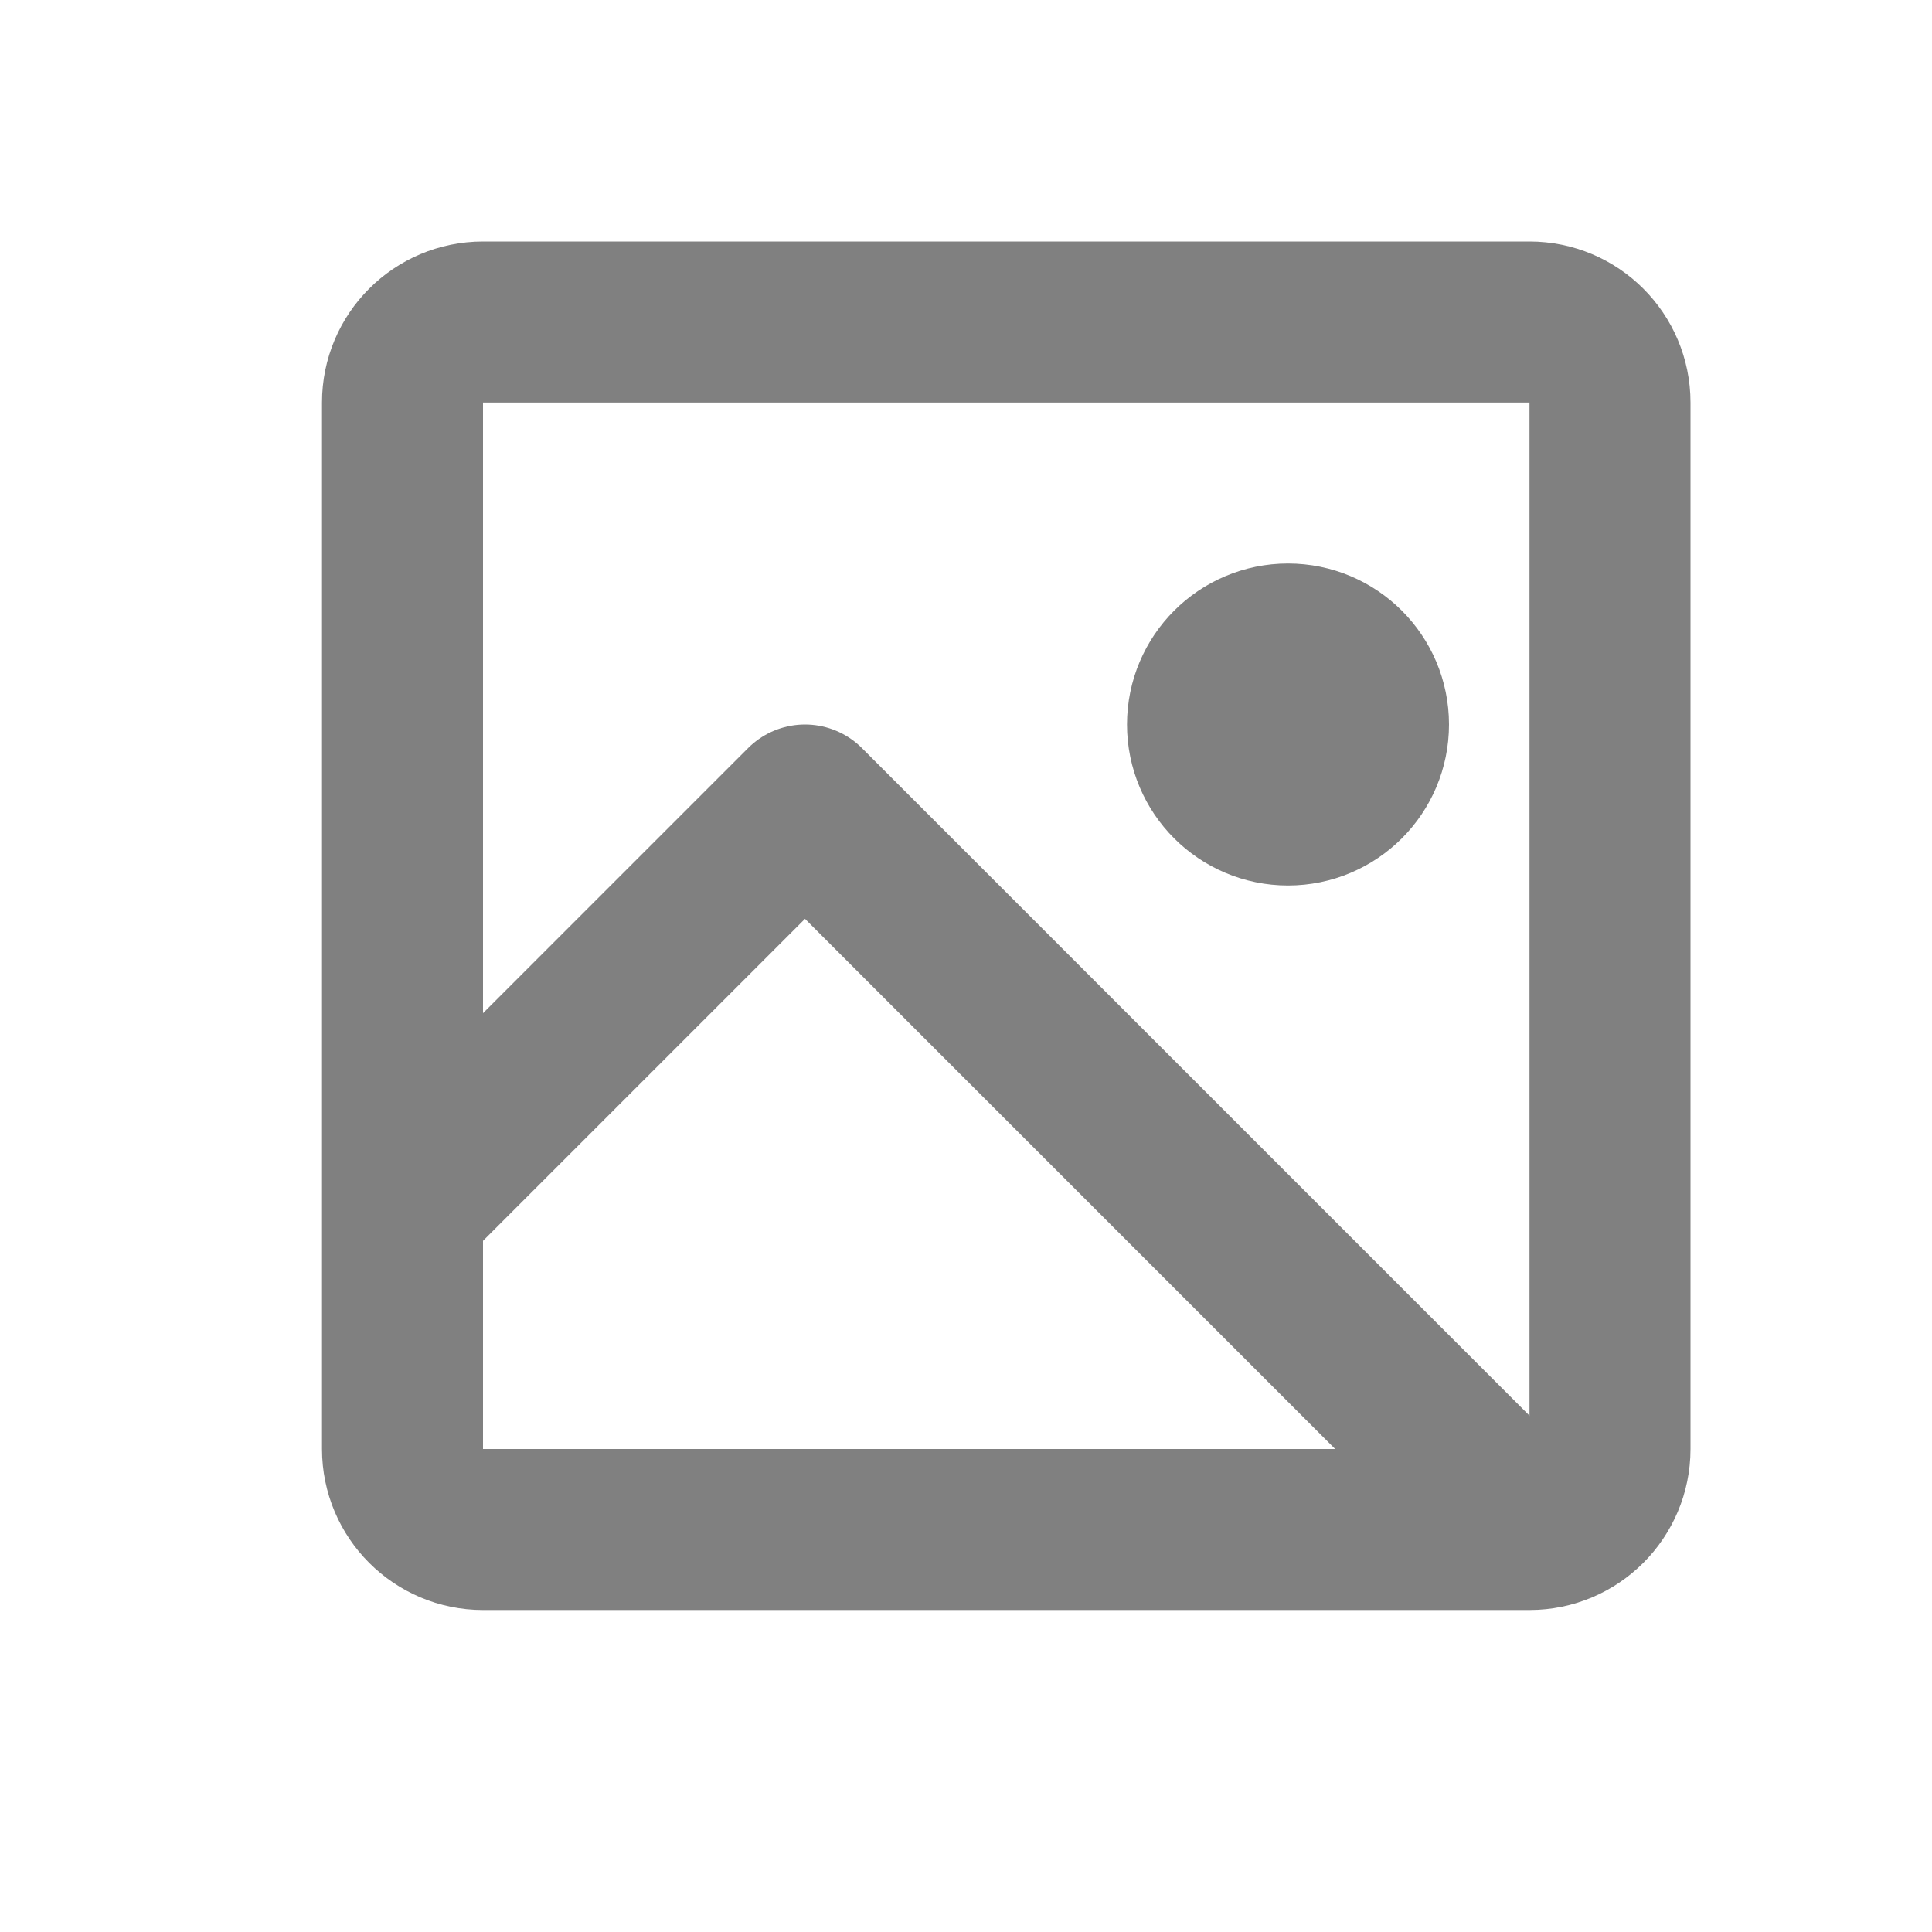
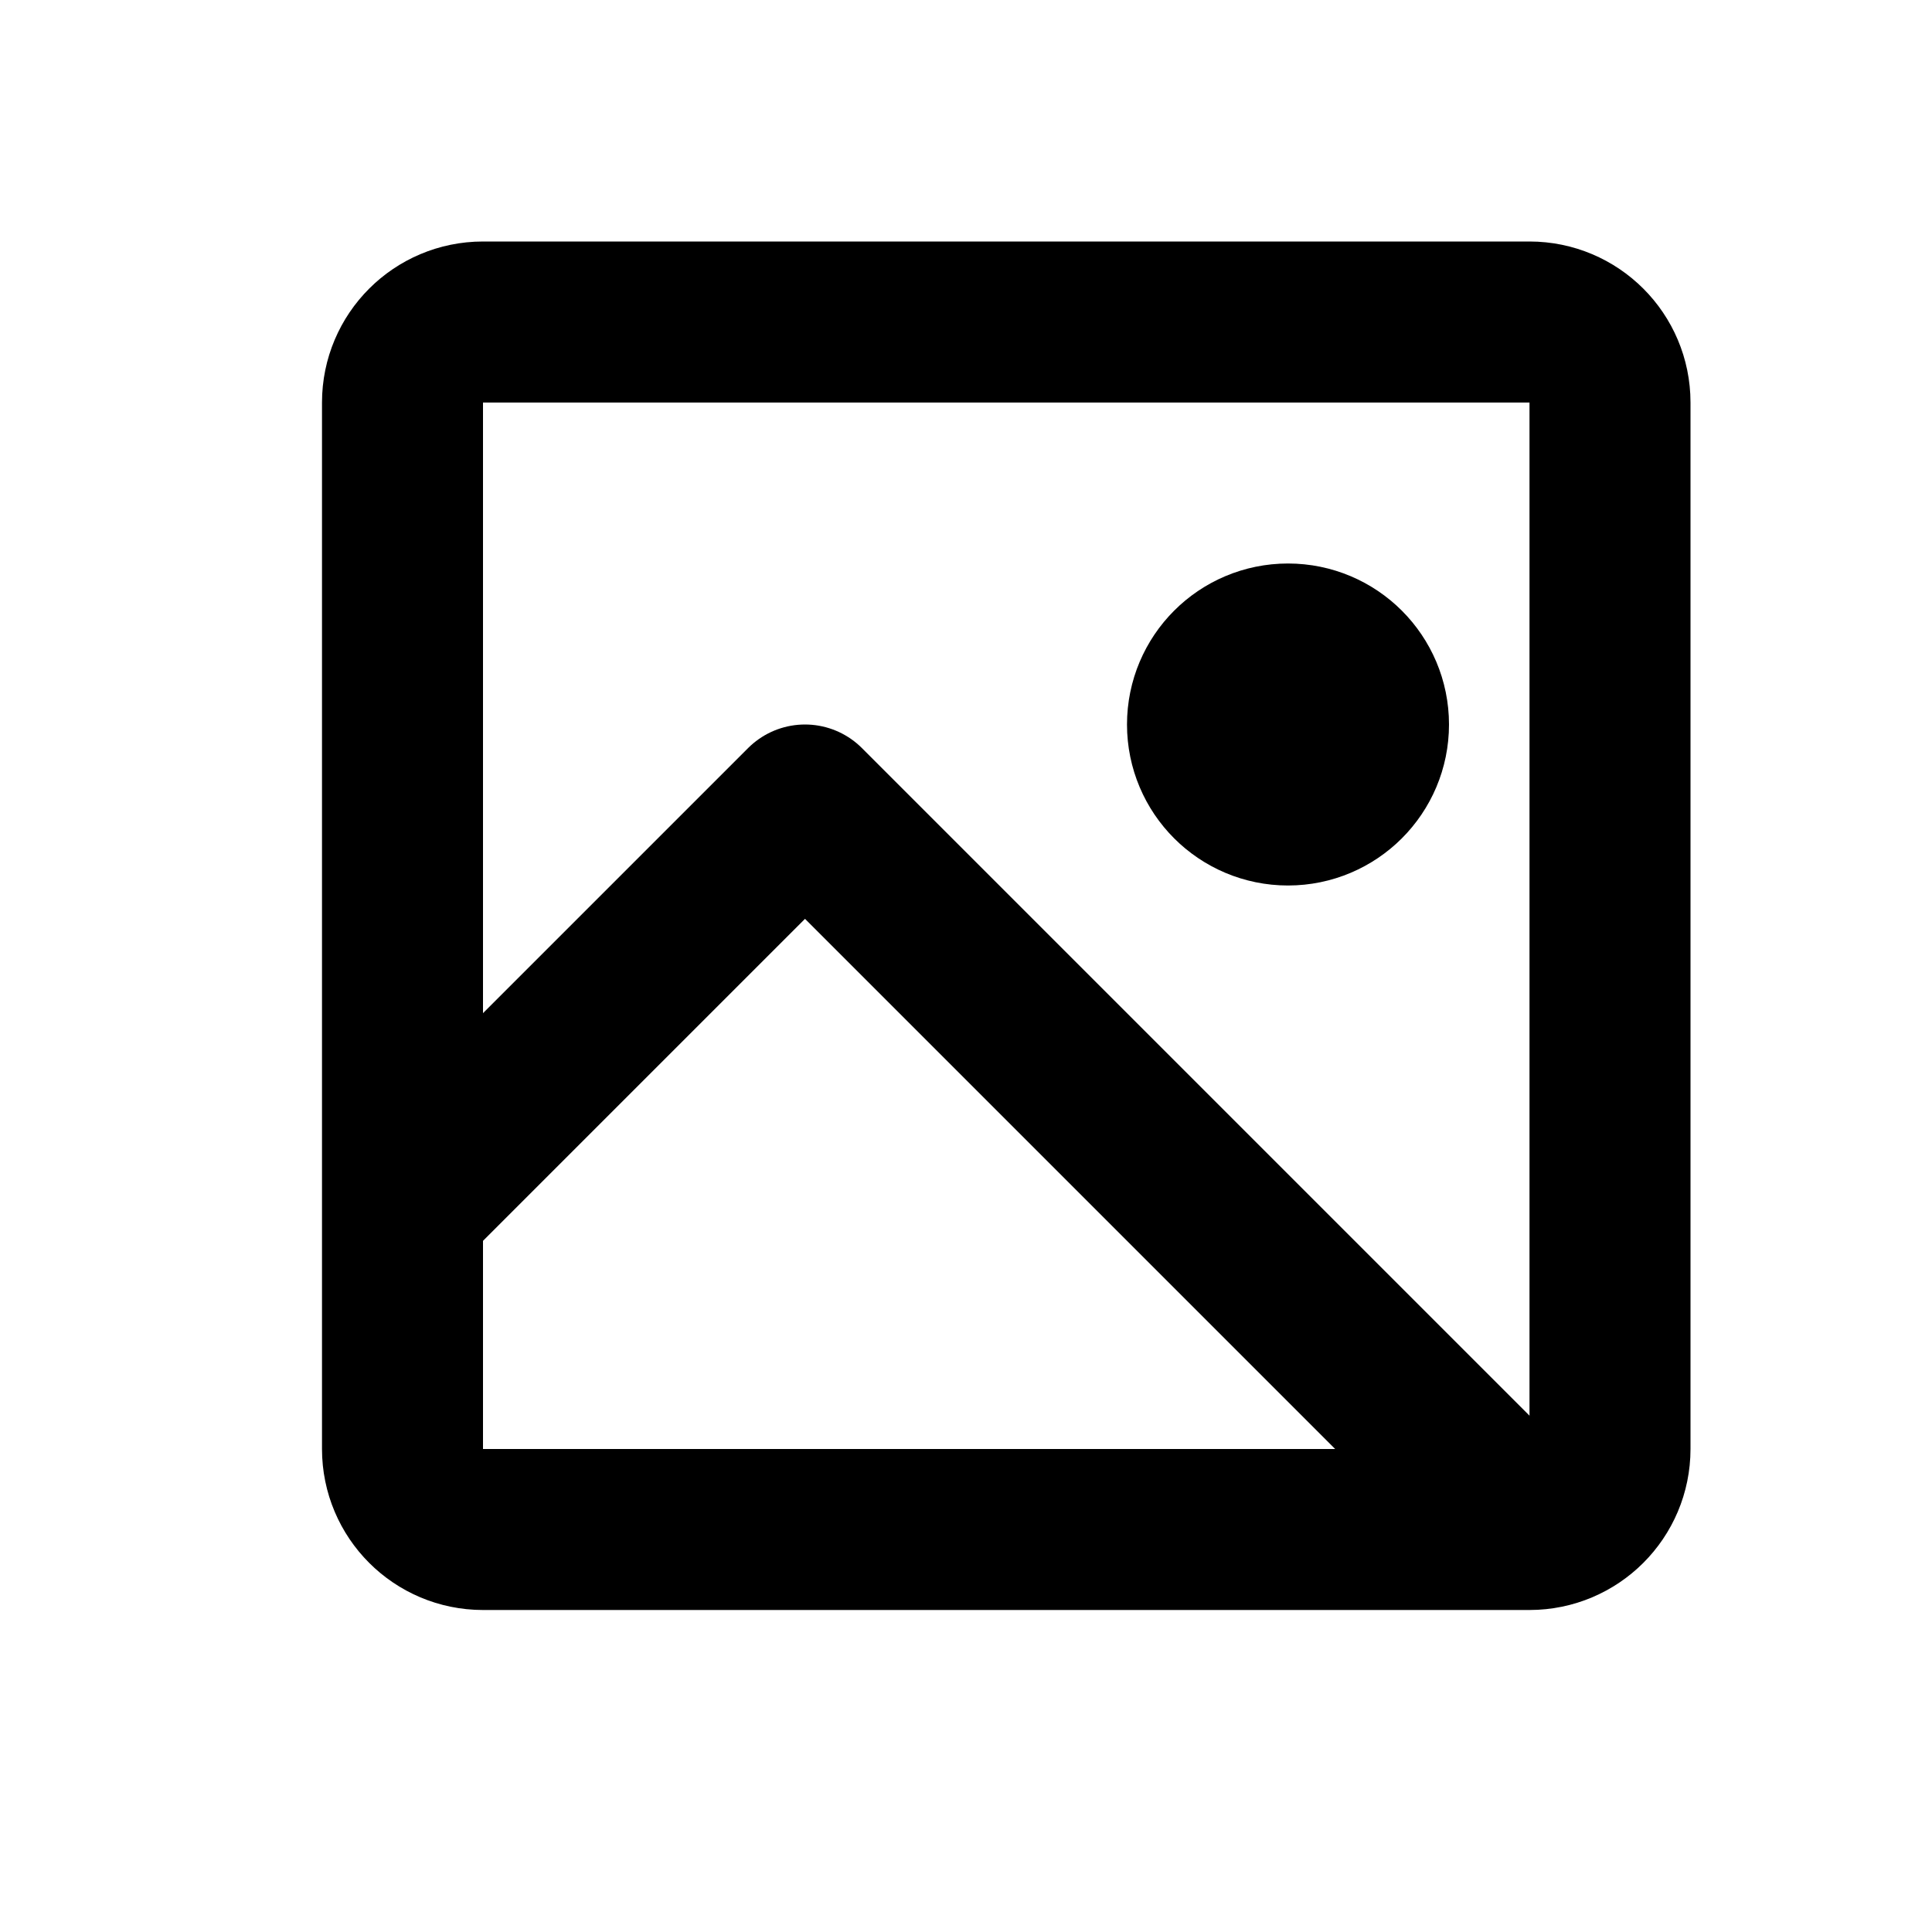
- <svg xmlns="http://www.w3.org/2000/svg" width="24" height="24" viewBox="0 0 24 24" fill="none">
-   <path d="M6 4H19C19.552 4 20 4.448 20 5V18C20 18.552 19.552 19 19 19H6C5.448 19 5 18.552 5 18V5C5 4.448 5.448 4 6 4Z" stroke="#808080" stroke-width="2" />
-   <path d="M5 15L10 10L19 19" stroke="#808080" stroke-width="2" stroke-linejoin="round" />
-   <circle cx="16" cy="9" r="1" stroke="#808080" stroke-width="2" />
+ <svg xmlns="http://www.w3.org/2000/svg" width="24" height="24" fill="none">
+   <path d="M6 4h13a1 1 0 011 1v13a1 1 0 01-1 1H6a1 1 0 01-1-1V5a1 1 0 011-1z" stroke="currentColor" stroke-width="2" />
+   <path d="M5 15l5-5 9 9" stroke="currentColor" stroke-width="2" stroke-linejoin="round" />
+   <circle cx="16" cy="9" r="1" stroke="currentColor" stroke-width="2" />
</svg>
